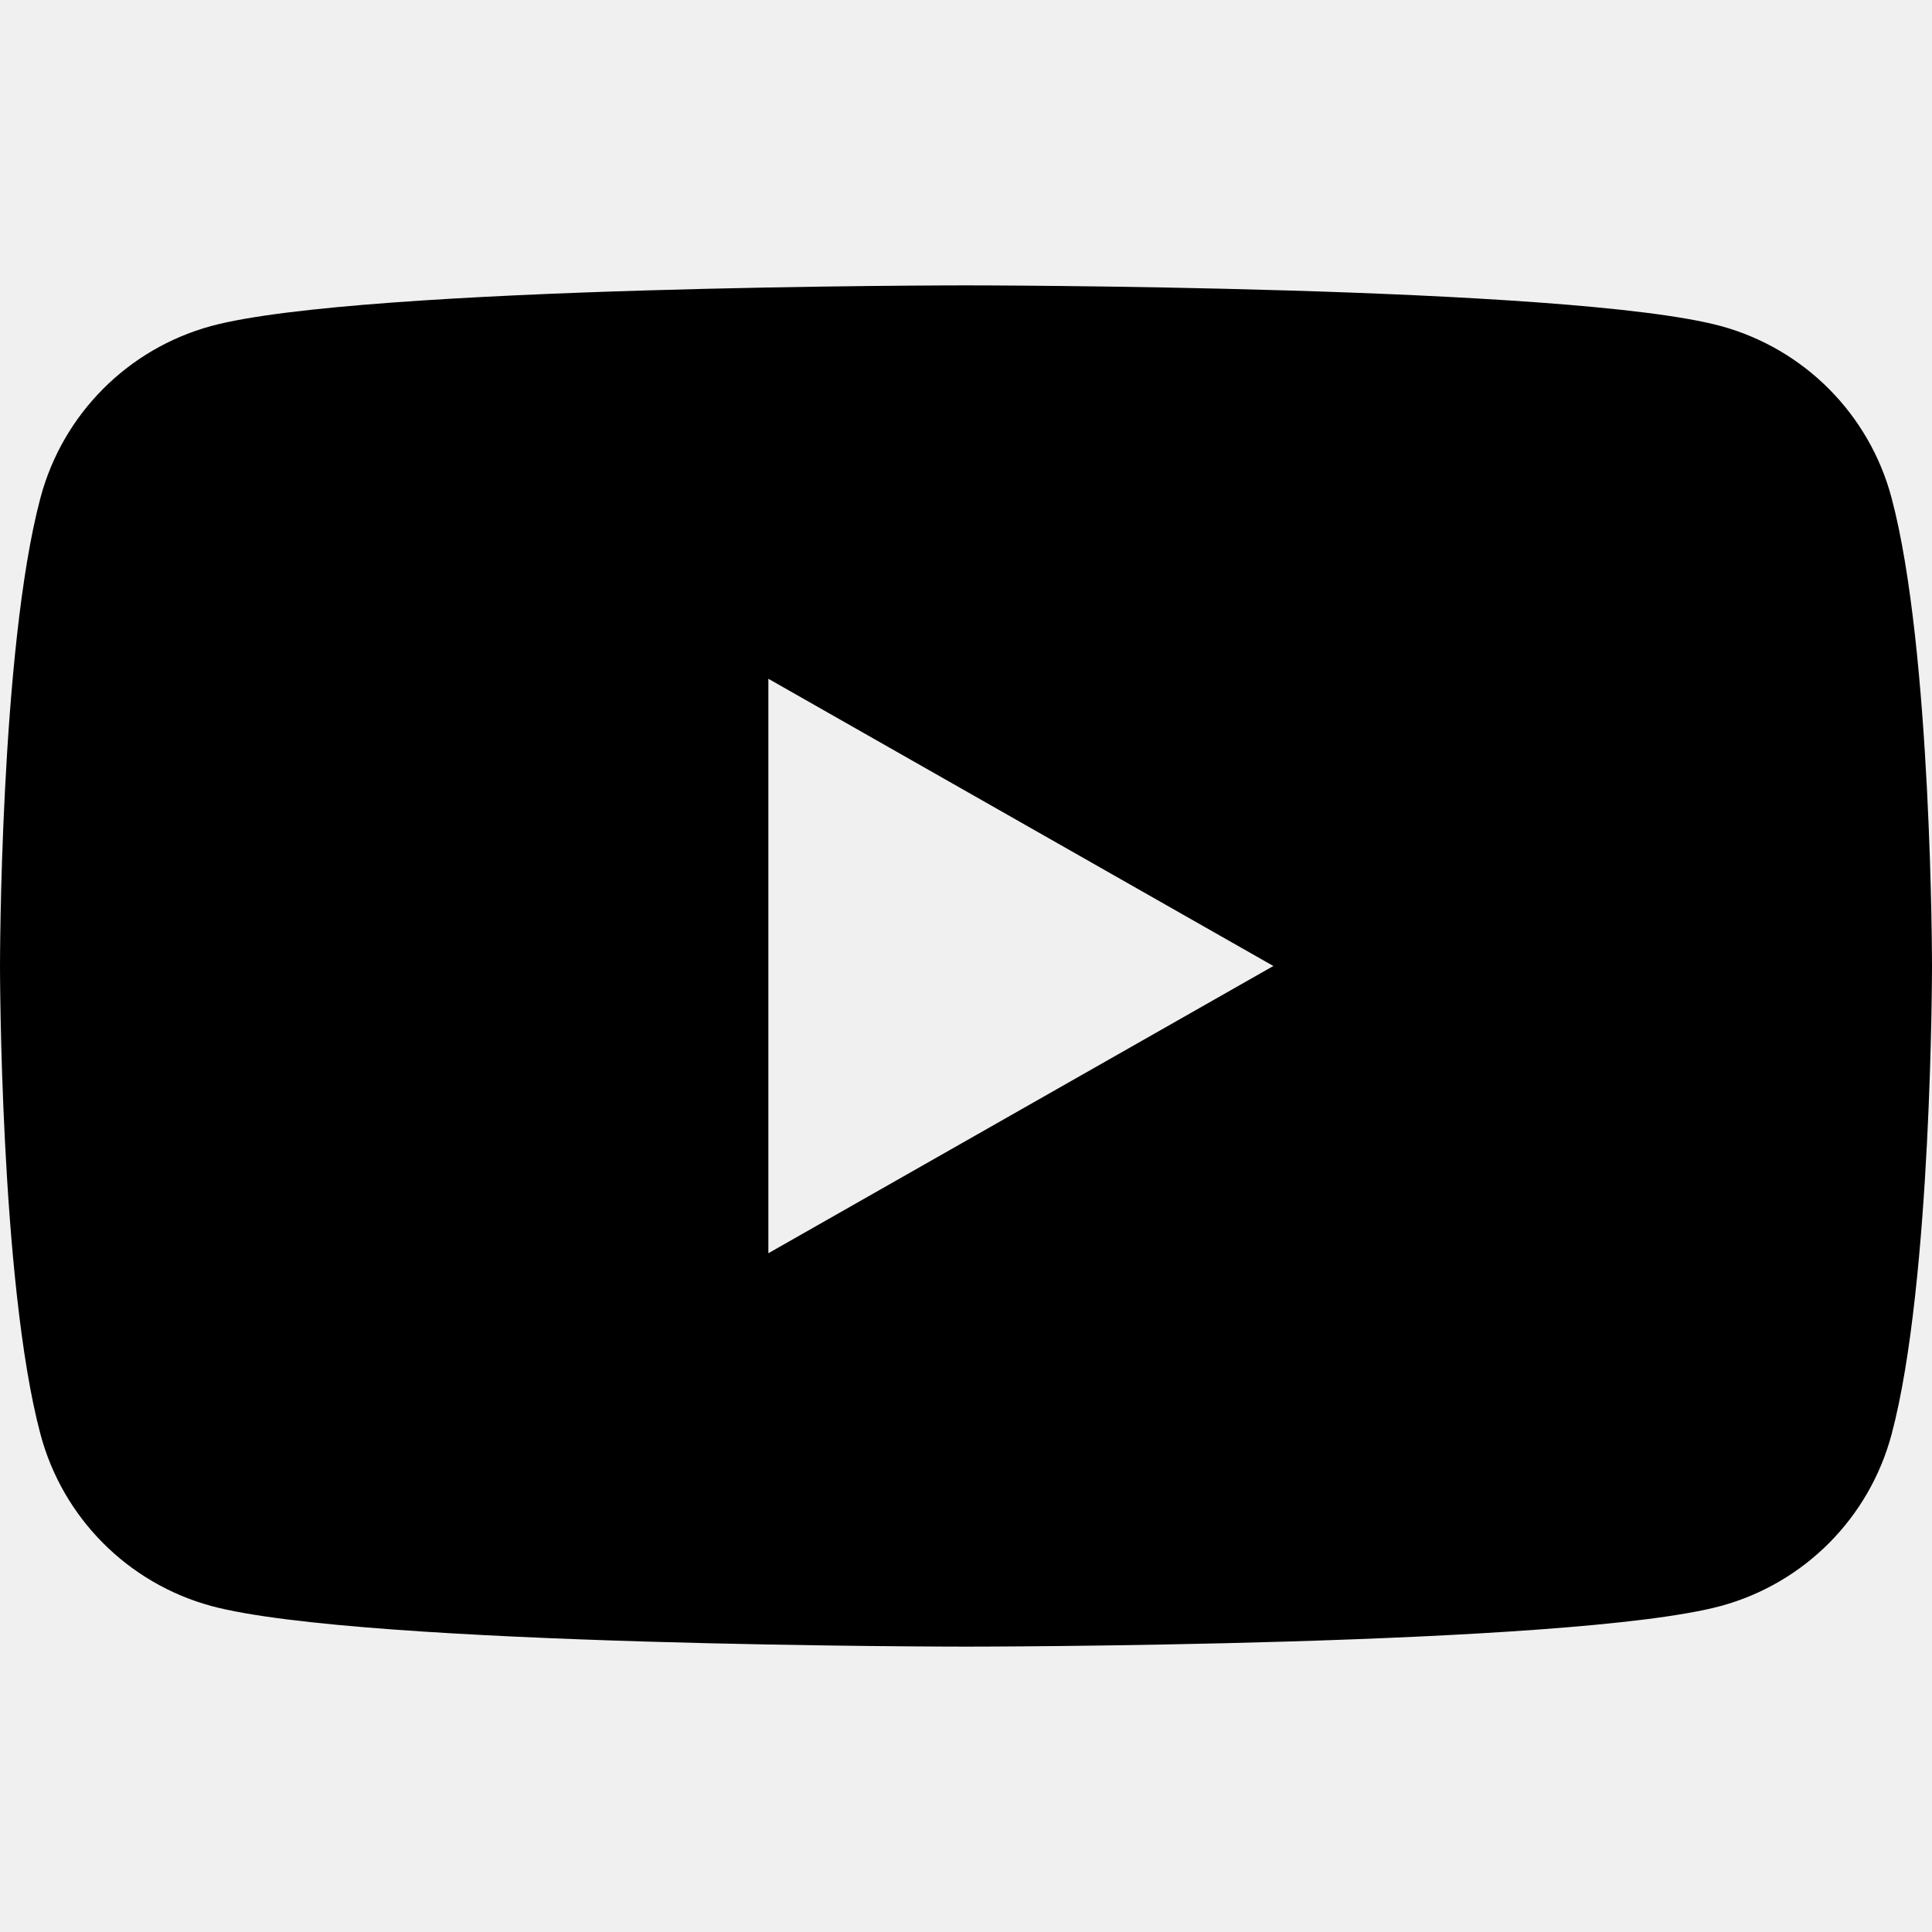
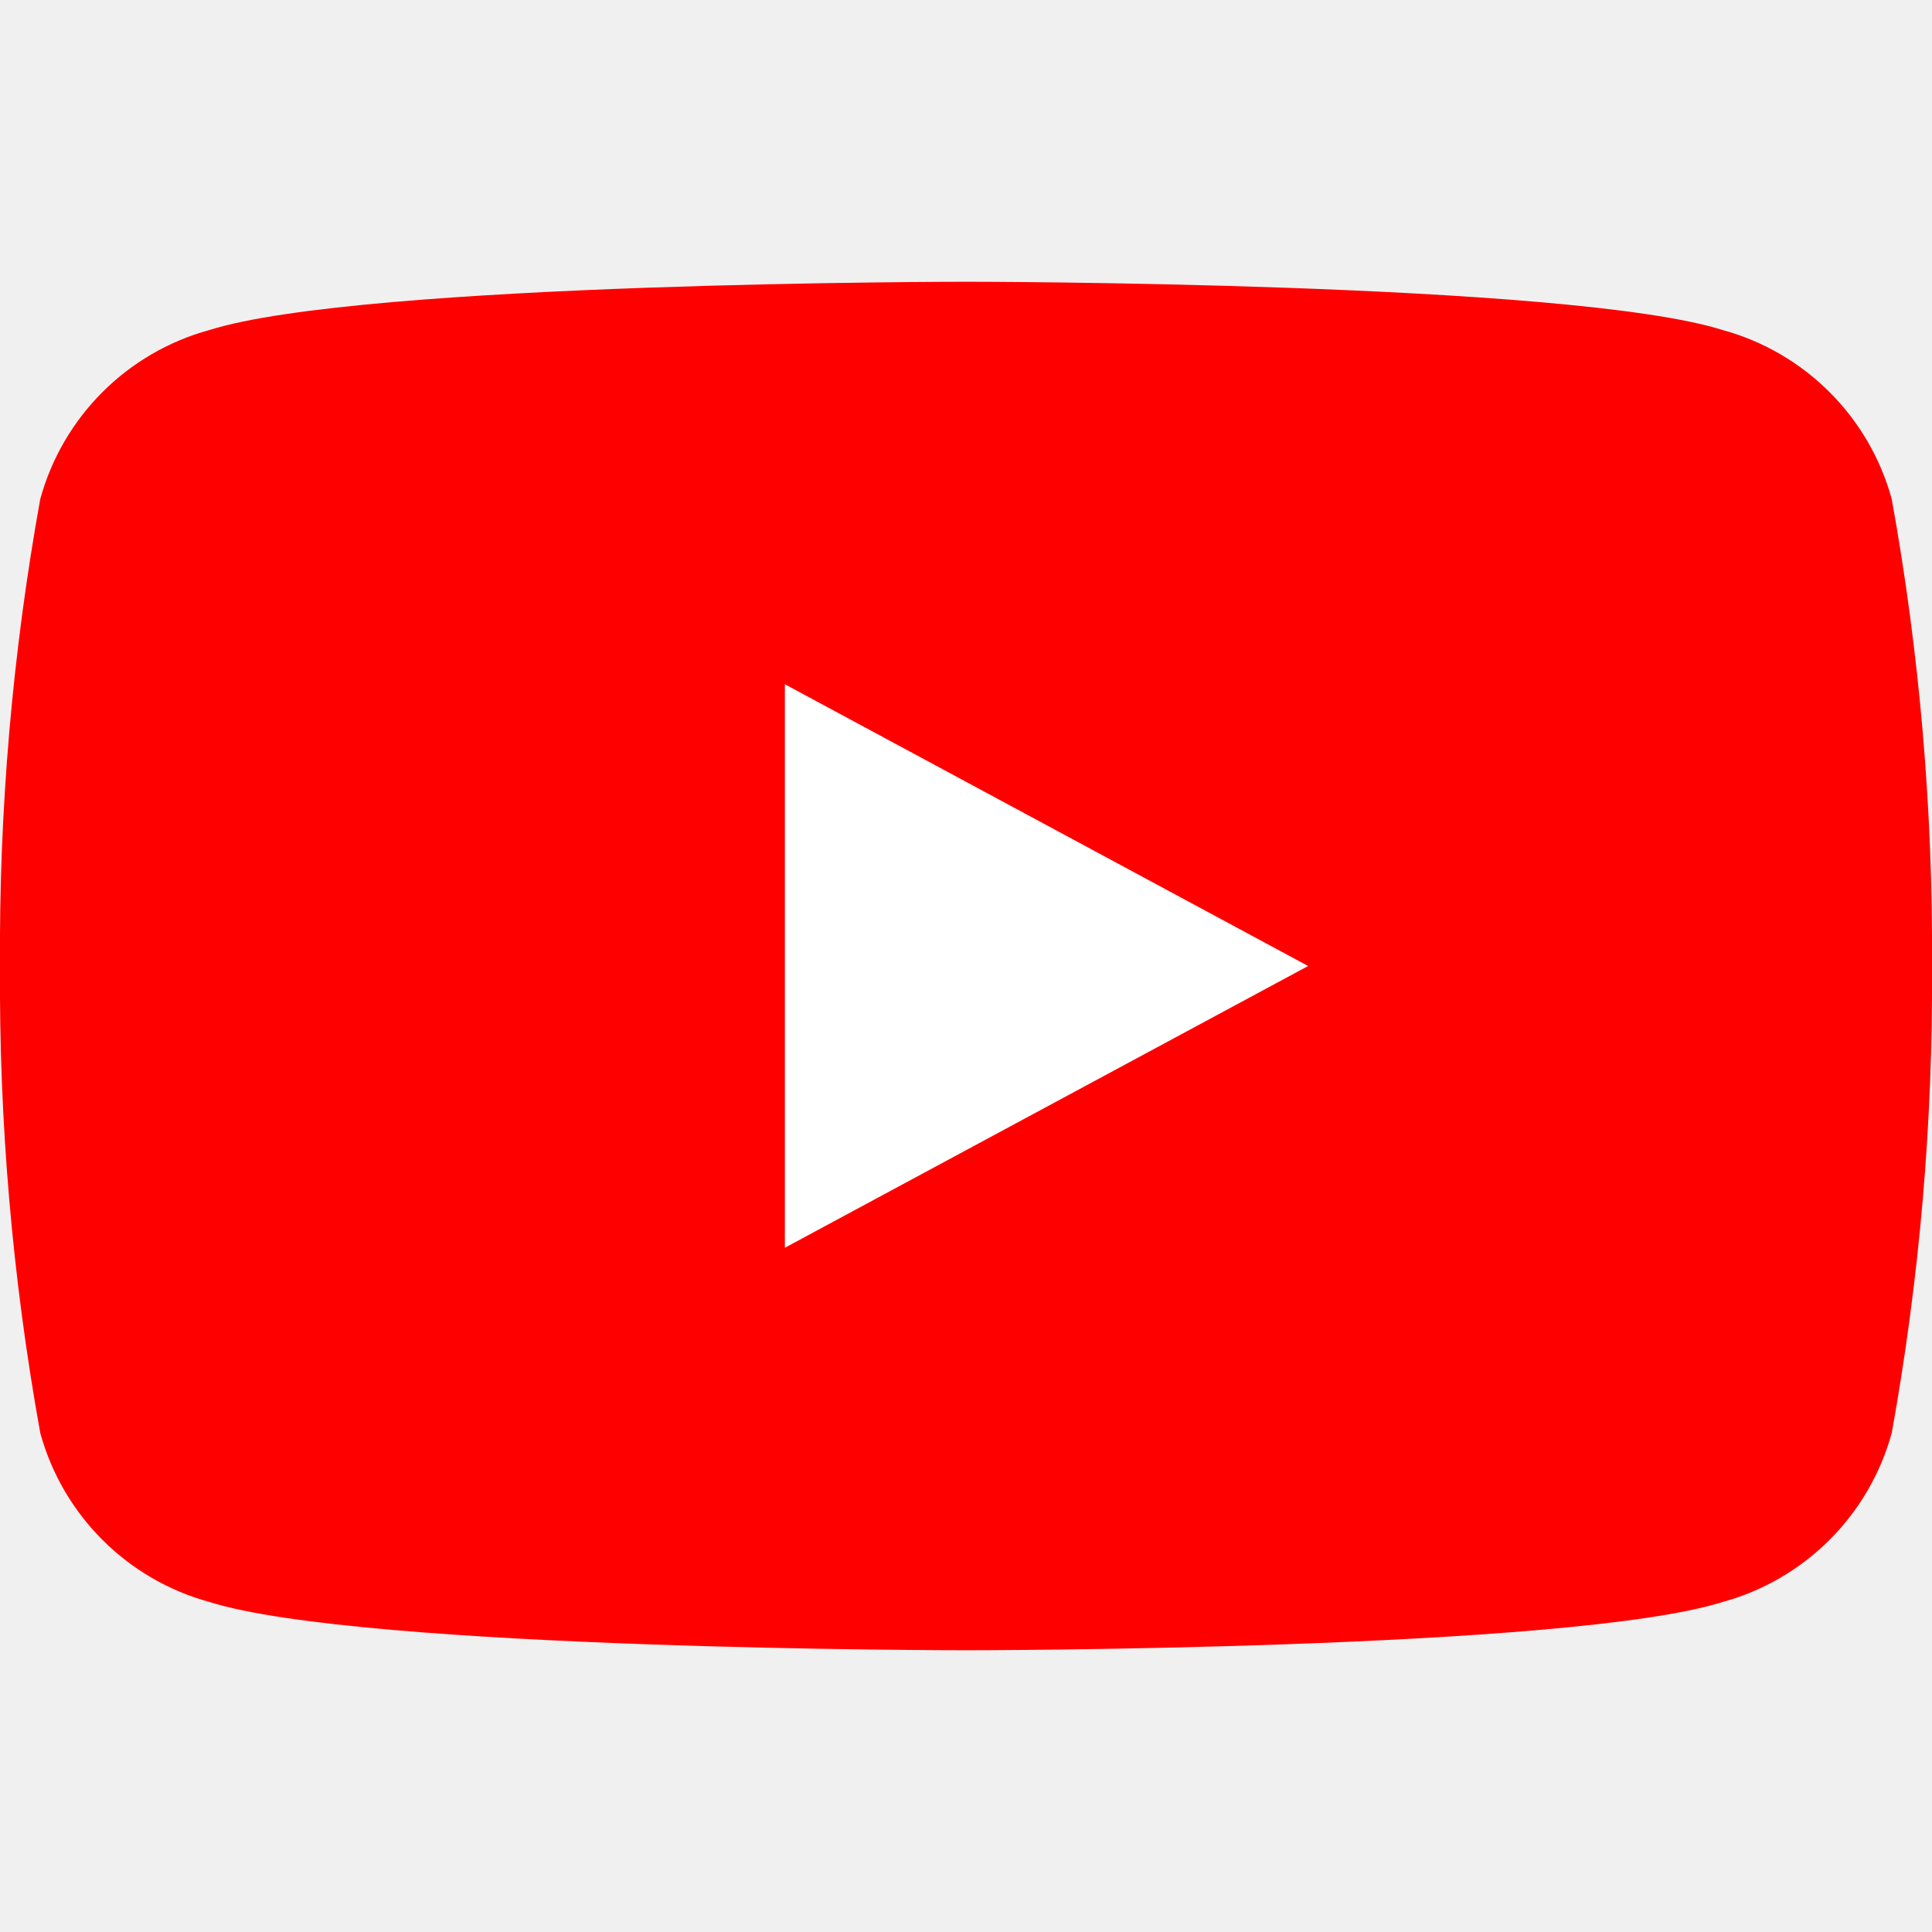
- <svg xmlns="http://www.w3.org/2000/svg" role="img" viewBox="0 0 24 24">
-   <path d="M23.498 6.186a3.016 3.016 0 0 0-2.122-2.136C19.505 3.545 12 3.545 12 3.545s-7.505 0-9.377.505A3.017 3.017 0 0 0 .502 6.186C0 8.07 0 12 0 12s0 3.93.502 5.814a3.016 3.016 0 0 0 2.122 2.136c1.871.505 9.376.505 9.376.505s7.505 0 9.377-.505a3.015 3.015 0 0 0 2.122-2.136C24 15.93 24 12 24 12s0-3.93-.502-5.814zM9.545 15.568V8.432L15.818 12l-6.273 3.568z" />
+ <svg xmlns="http://www.w3.org/2000/svg" viewBox="0 0 24 24" role="img">
+   <path fill="#FF0000" d="M23.5 6.2a3 3 0 0 0-2.1-2.1C19.5 3.5 12 3.5 12 3.5s-7.5 0-9.4.6A3 3 0 0 0 .5 6.2 31.5 31.5 0 0 0 0 12a31.5 31.5 0 0 0 .5 5.8 3 3 0 0 0 2.1 2.1c1.9.6 9.4.6 9.4.6s7.5 0 9.4-.6a3 3 0 0 0 2.1-2.1A31.5 31.5 0 0 0 24 12a31.5 31.5 0 0 0-.5-5.8z" />
+   <path fill="#FFF" d="M9.75 15.5v-7l6.5 3.5-6.5 3.5z" />
</svg>
